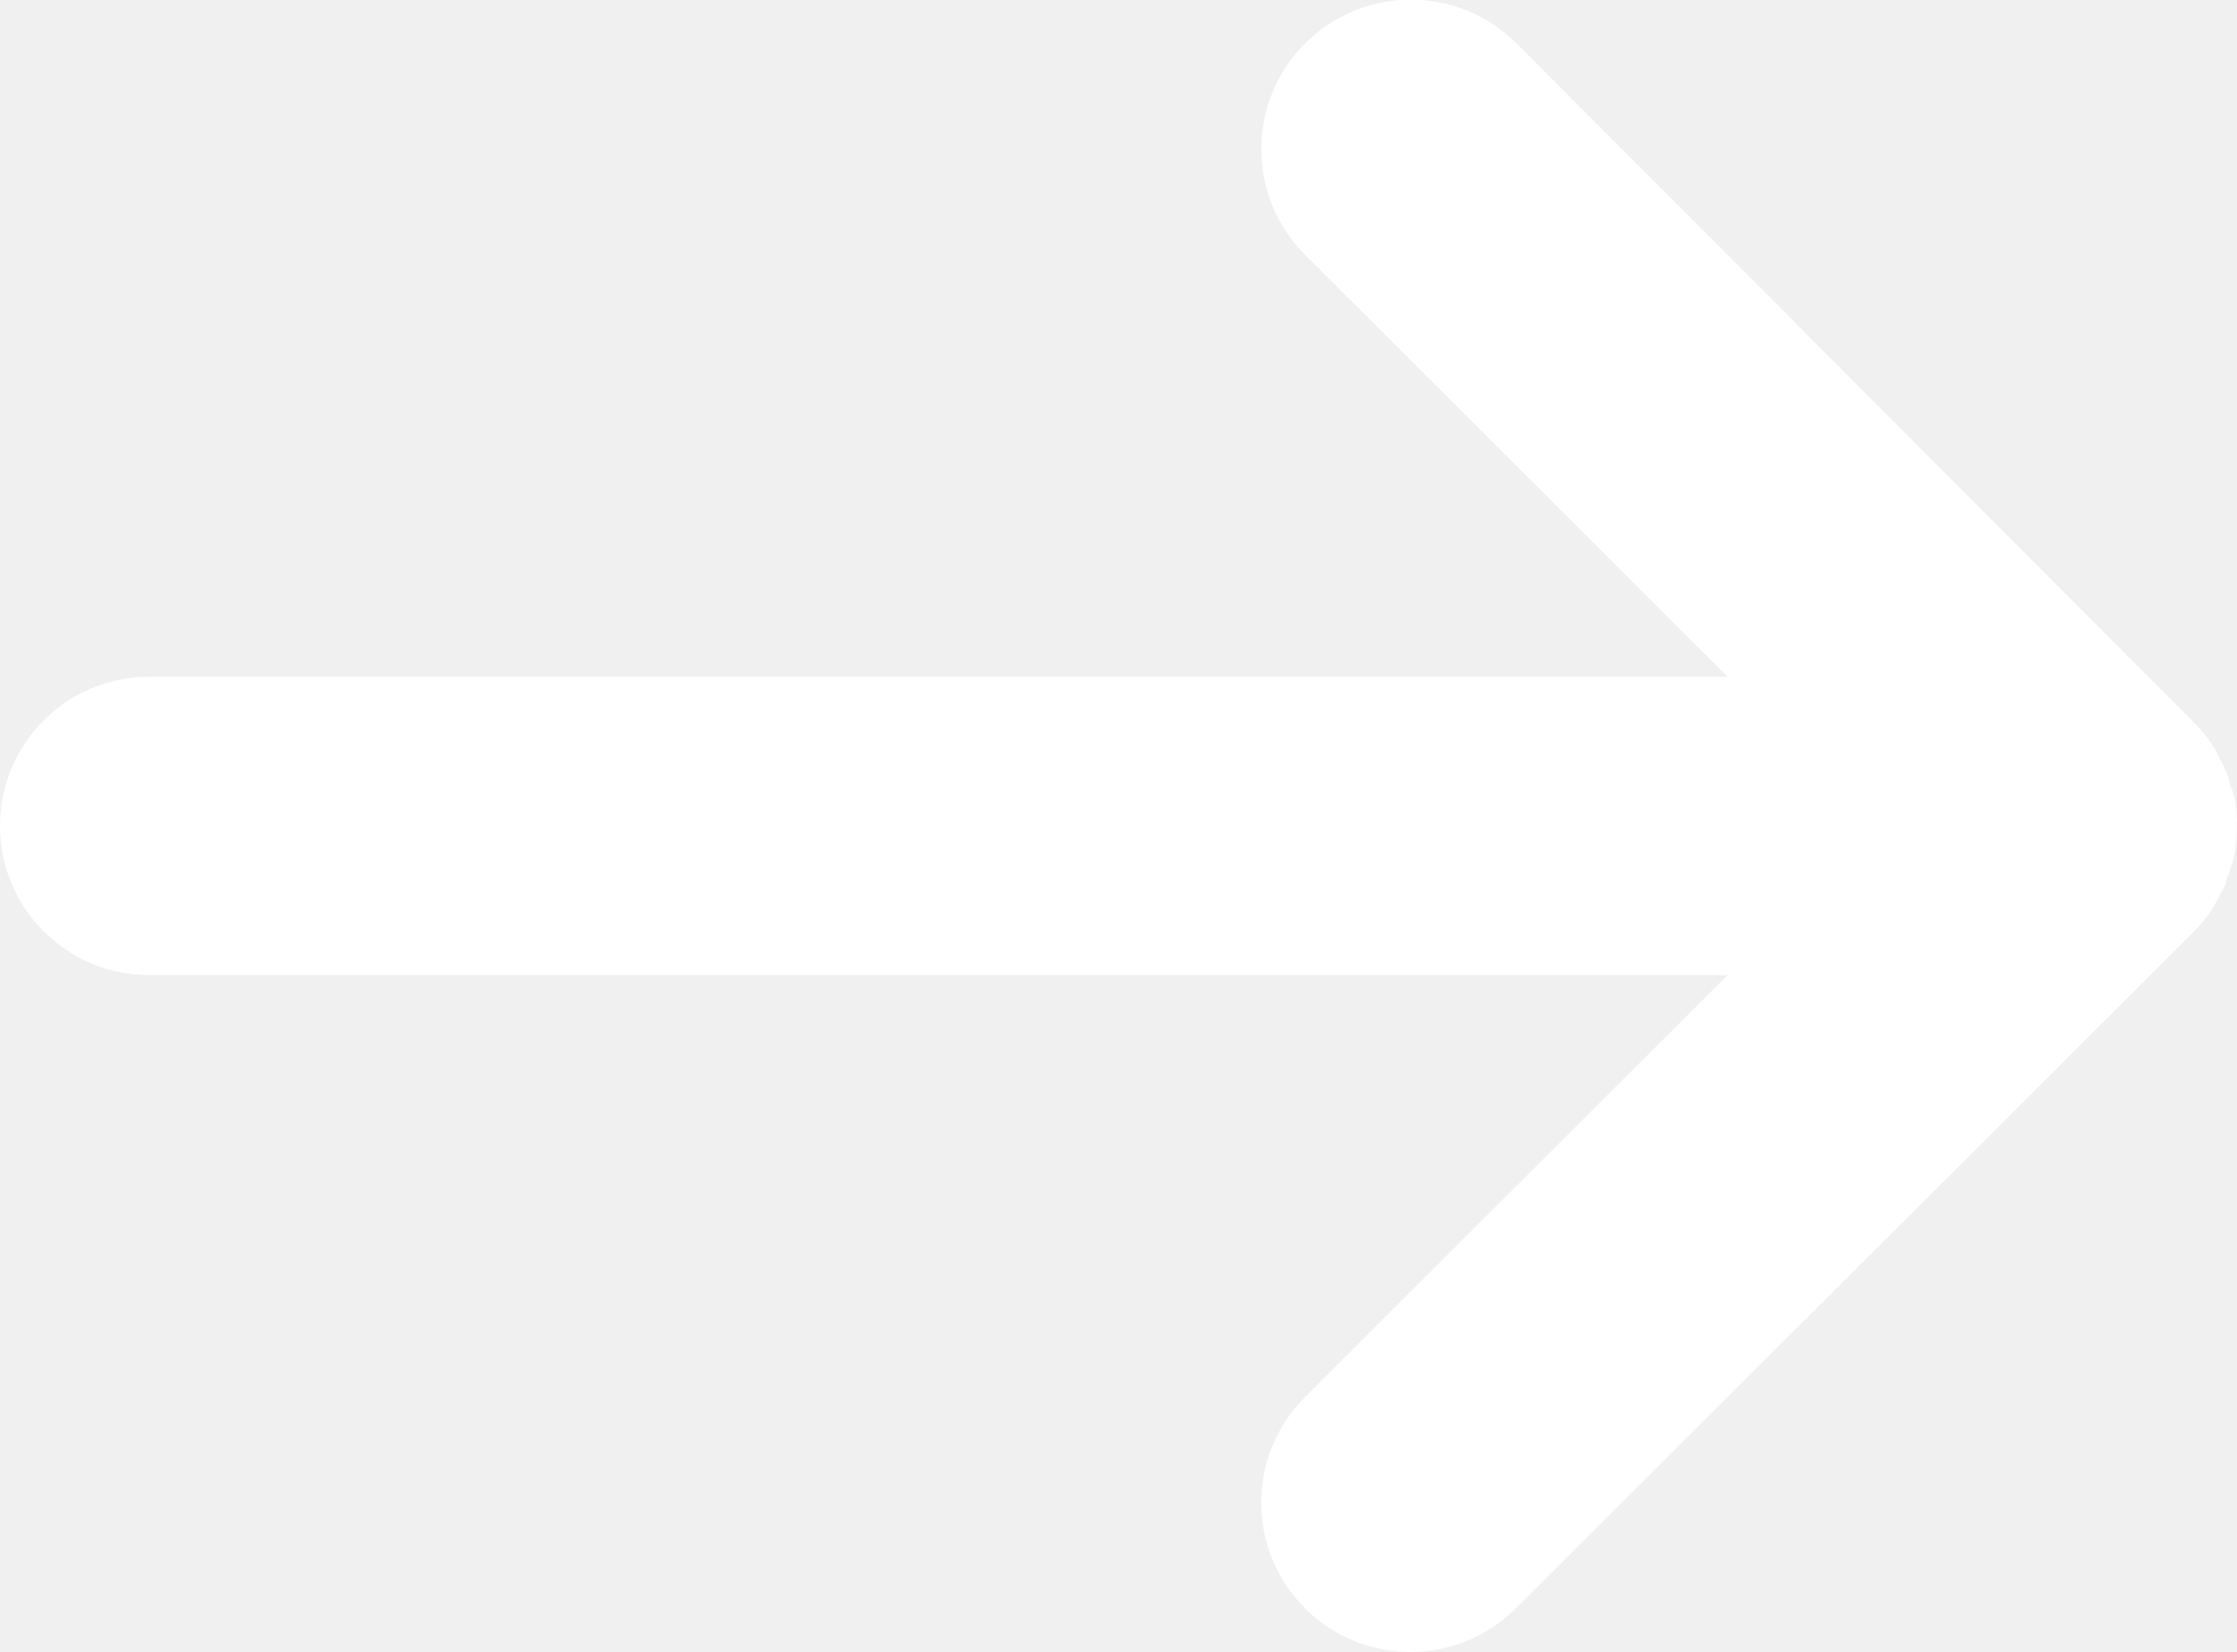
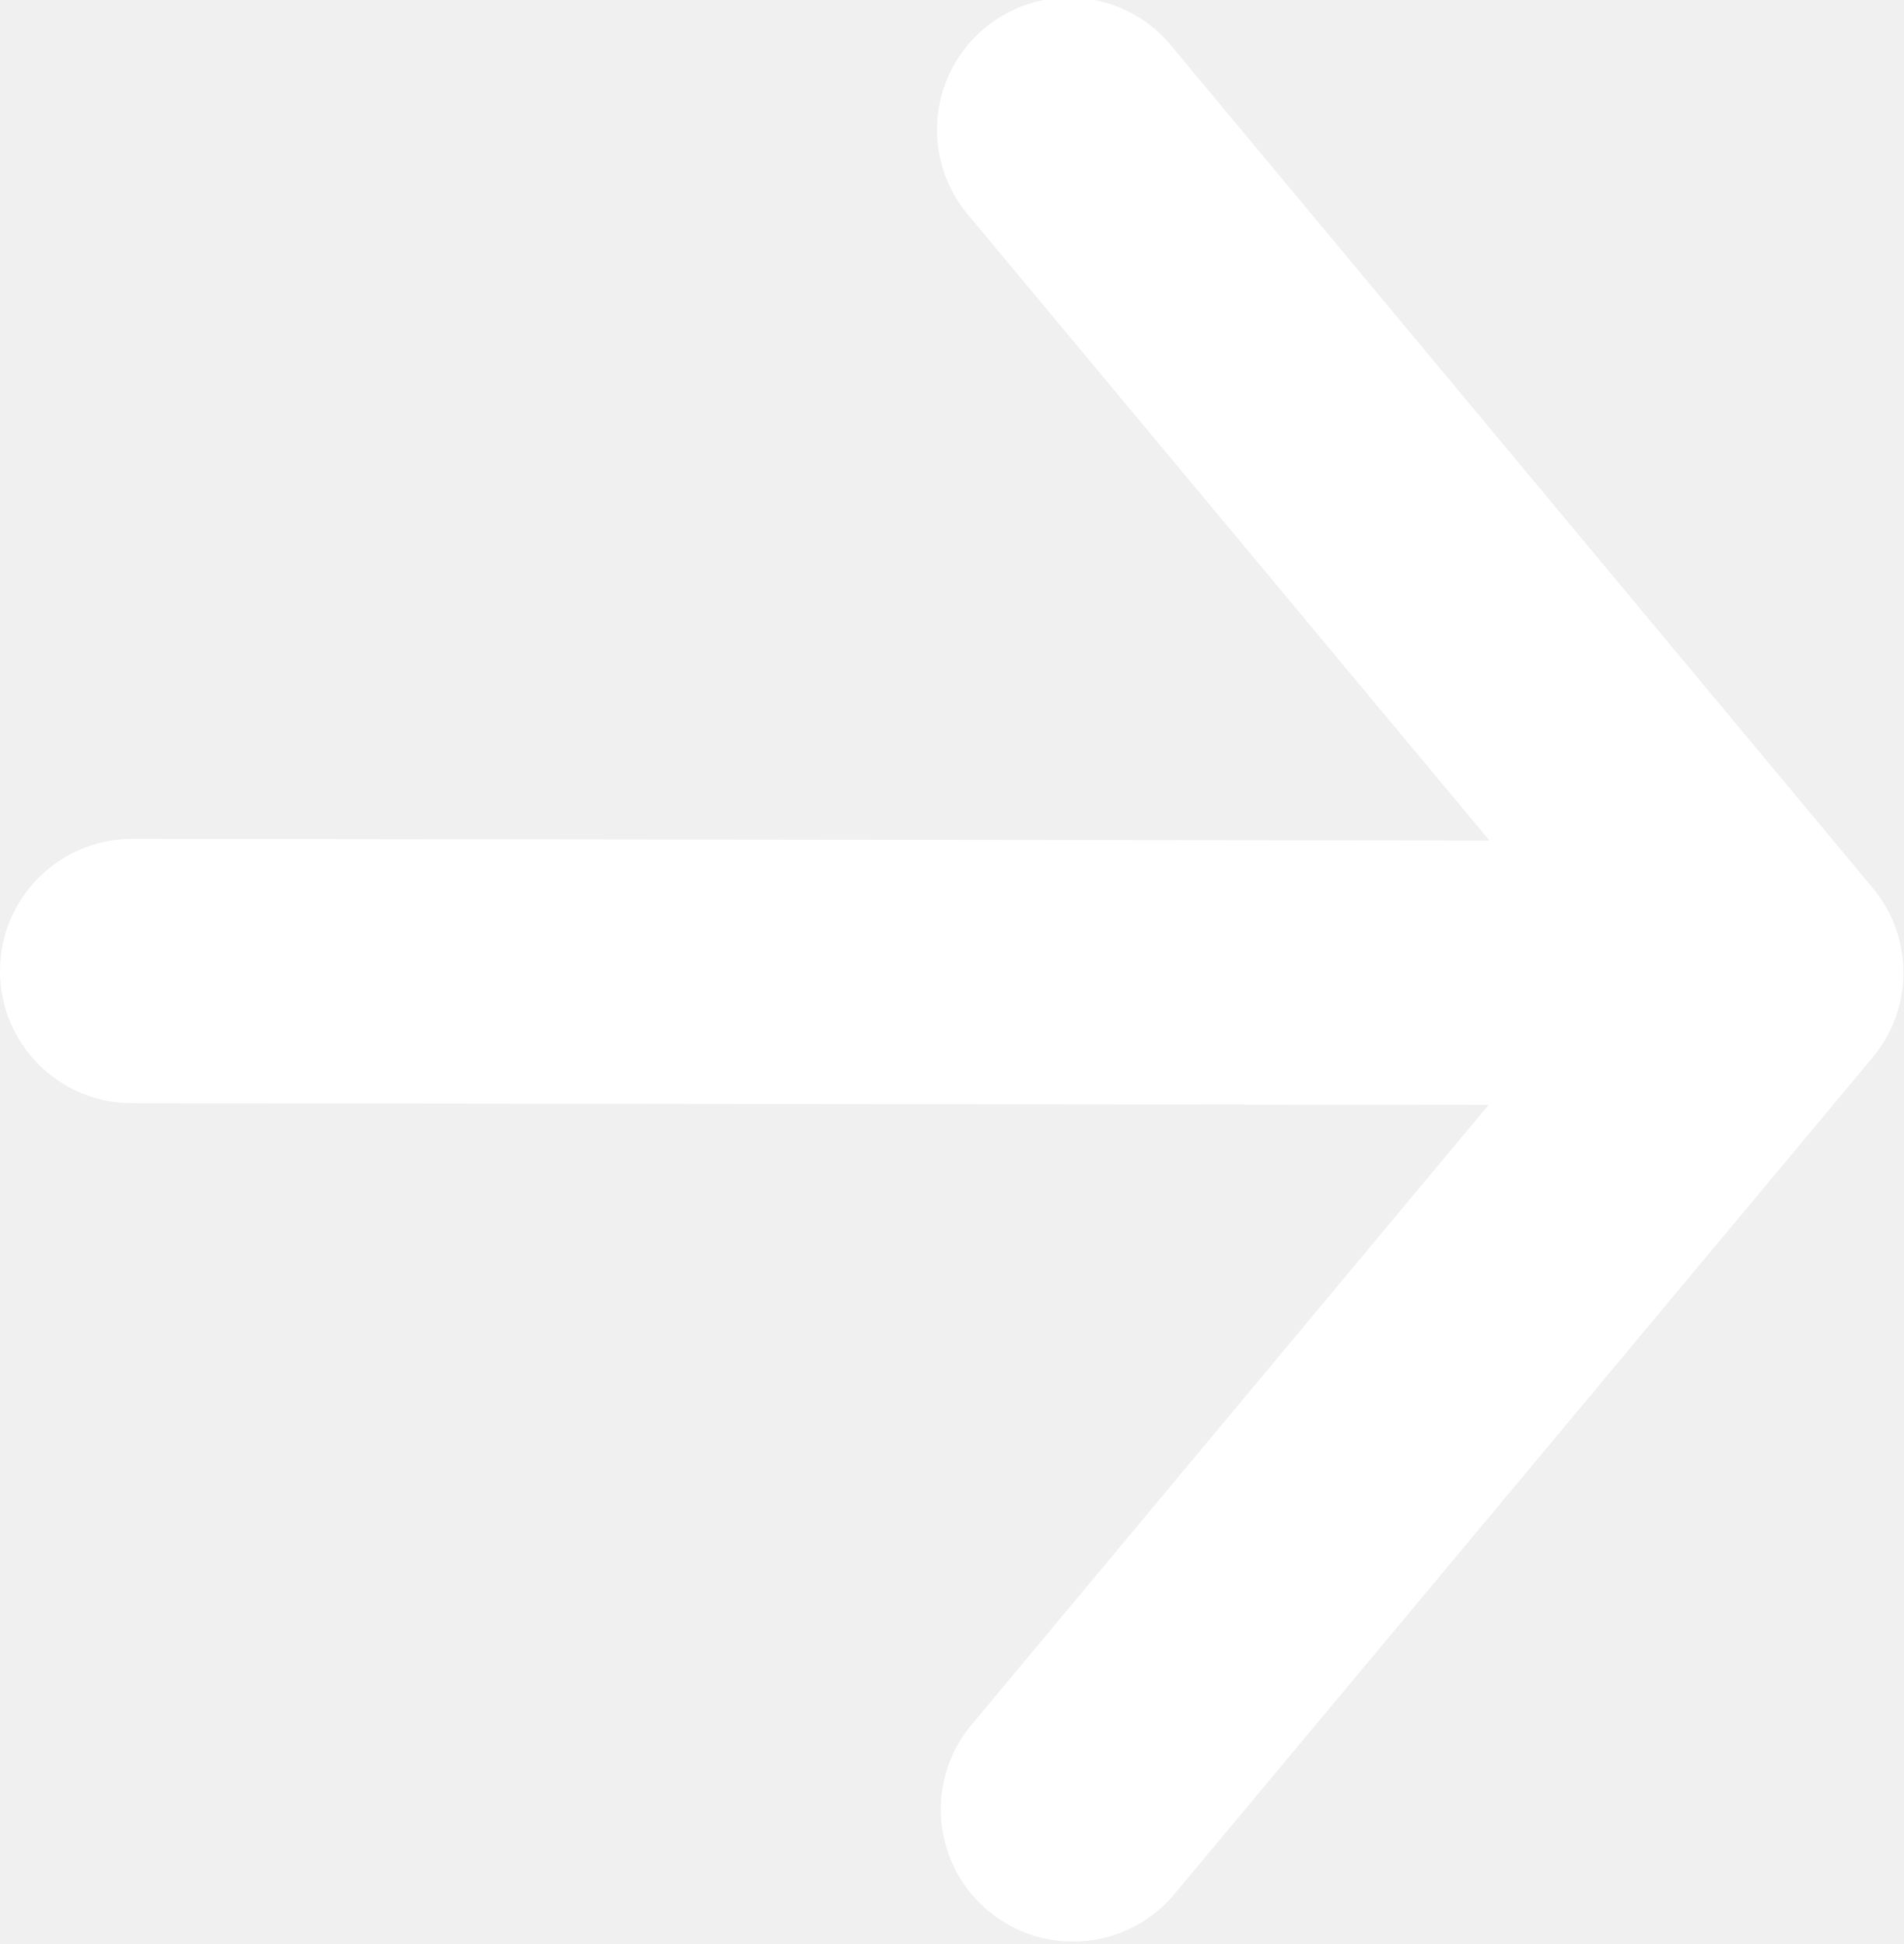
- <svg xmlns="http://www.w3.org/2000/svg" id="Layer_1" data-name="Layer 1" viewBox="0 0 60 44.3">
+ <svg xmlns="http://www.w3.org/2000/svg" id="Layer_1" data-name="Layer 1" viewBox="0 0 72 73.55">
  <defs>
    <style>.cls-1{fill:#fff;}</style>
  </defs>
-   <path class="cls-1" d="M4,26.15H46.34L35,37.47a4,4,0,0,0,5.66,5.66L58.83,25h0a4.07,4.07,0,0,0,.5-.61c.06-.09.1-.19.15-.28a4.1,4.1,0,0,0,.22-.41c0-.12.07-.24.11-.36a3.9,3.9,0,0,0,.12-.39,4,4,0,0,0,.06-.62c0-.06,0-.11,0-.16S60,22,60,22a3.89,3.89,0,0,0-.06-.6A3.83,3.83,0,0,0,59.8,21c0-.11-.06-.23-.1-.33a3.81,3.81,0,0,0-.23-.44c0-.08-.08-.17-.13-.25a4,4,0,0,0-.51-.62L40.68,1.17A4,4,0,0,0,35,6.83L46.34,18.15H4a4,4,0,0,0,0,8Z" />
+   <path class="cls-1" d="M5,41.74l51.31.06L36.67,65.35a5,5,0,0,0,7.68,6.4L70.84,40a5,5,0,0,0,0-6.4L44.36,1.8a5,5,0,1,0-7.68,6.4L56.34,31.8,5,31.74a5,5,0,0,0,0,10Z" />
</svg>
